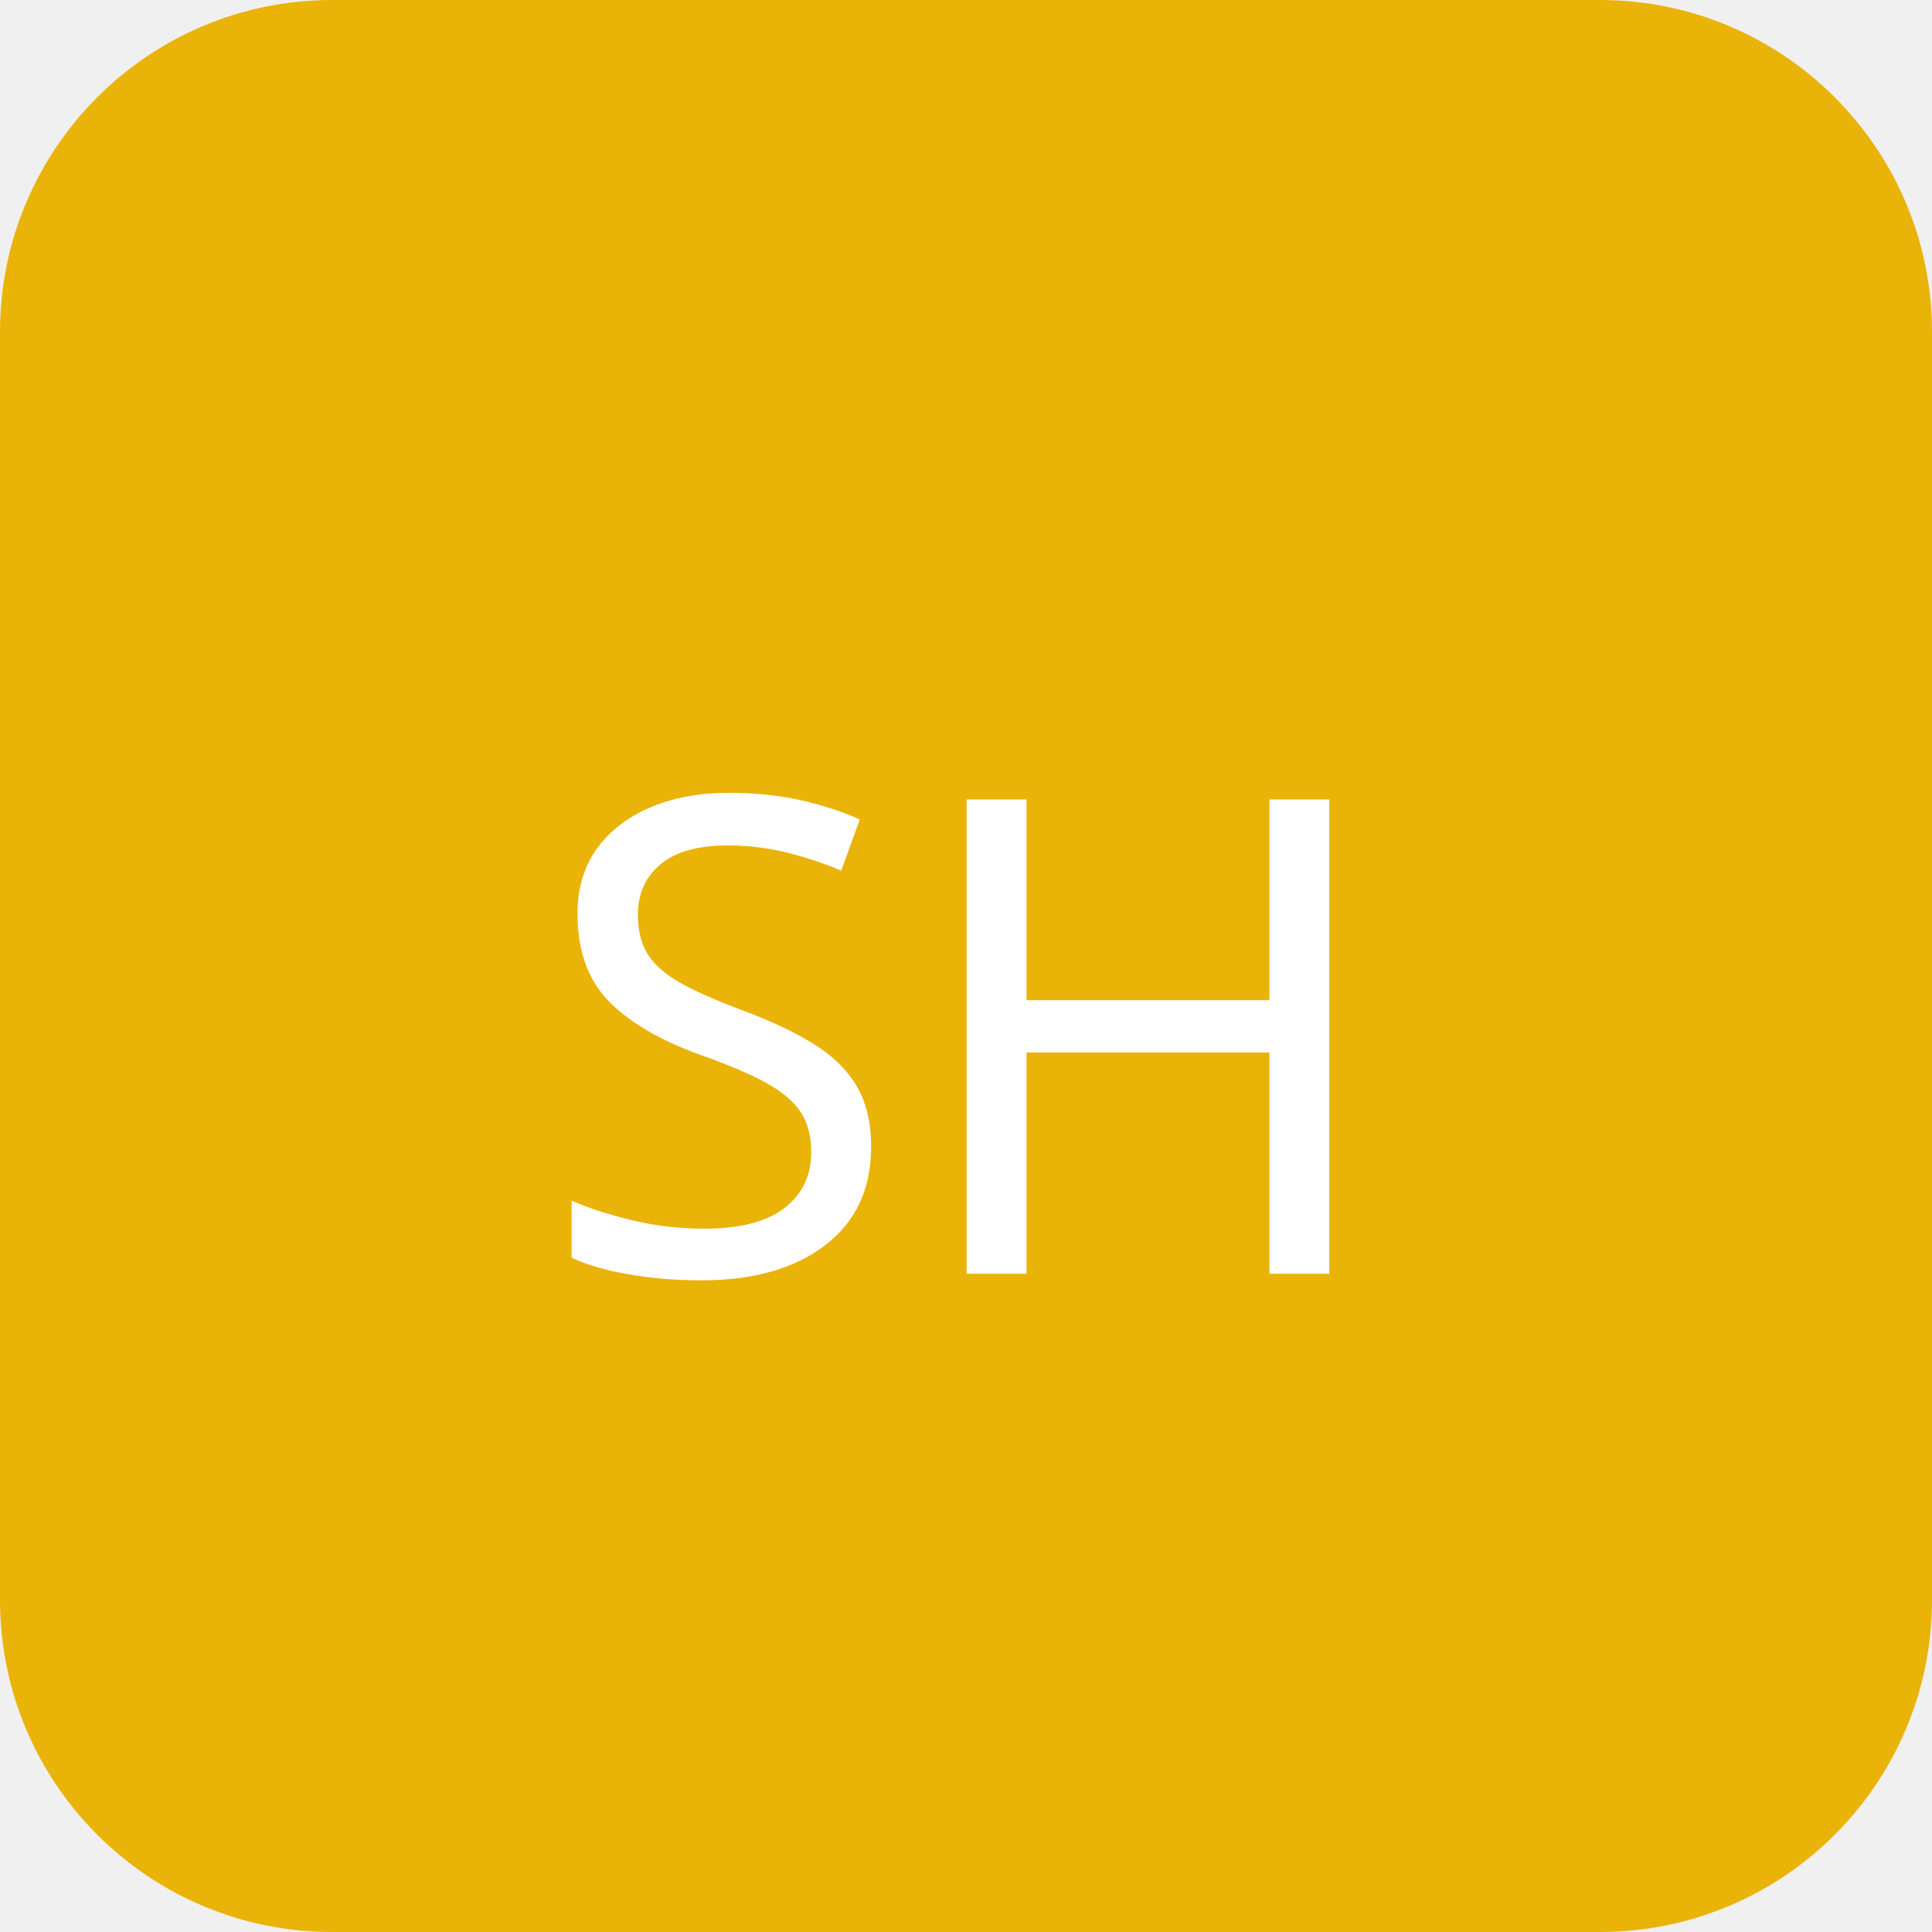
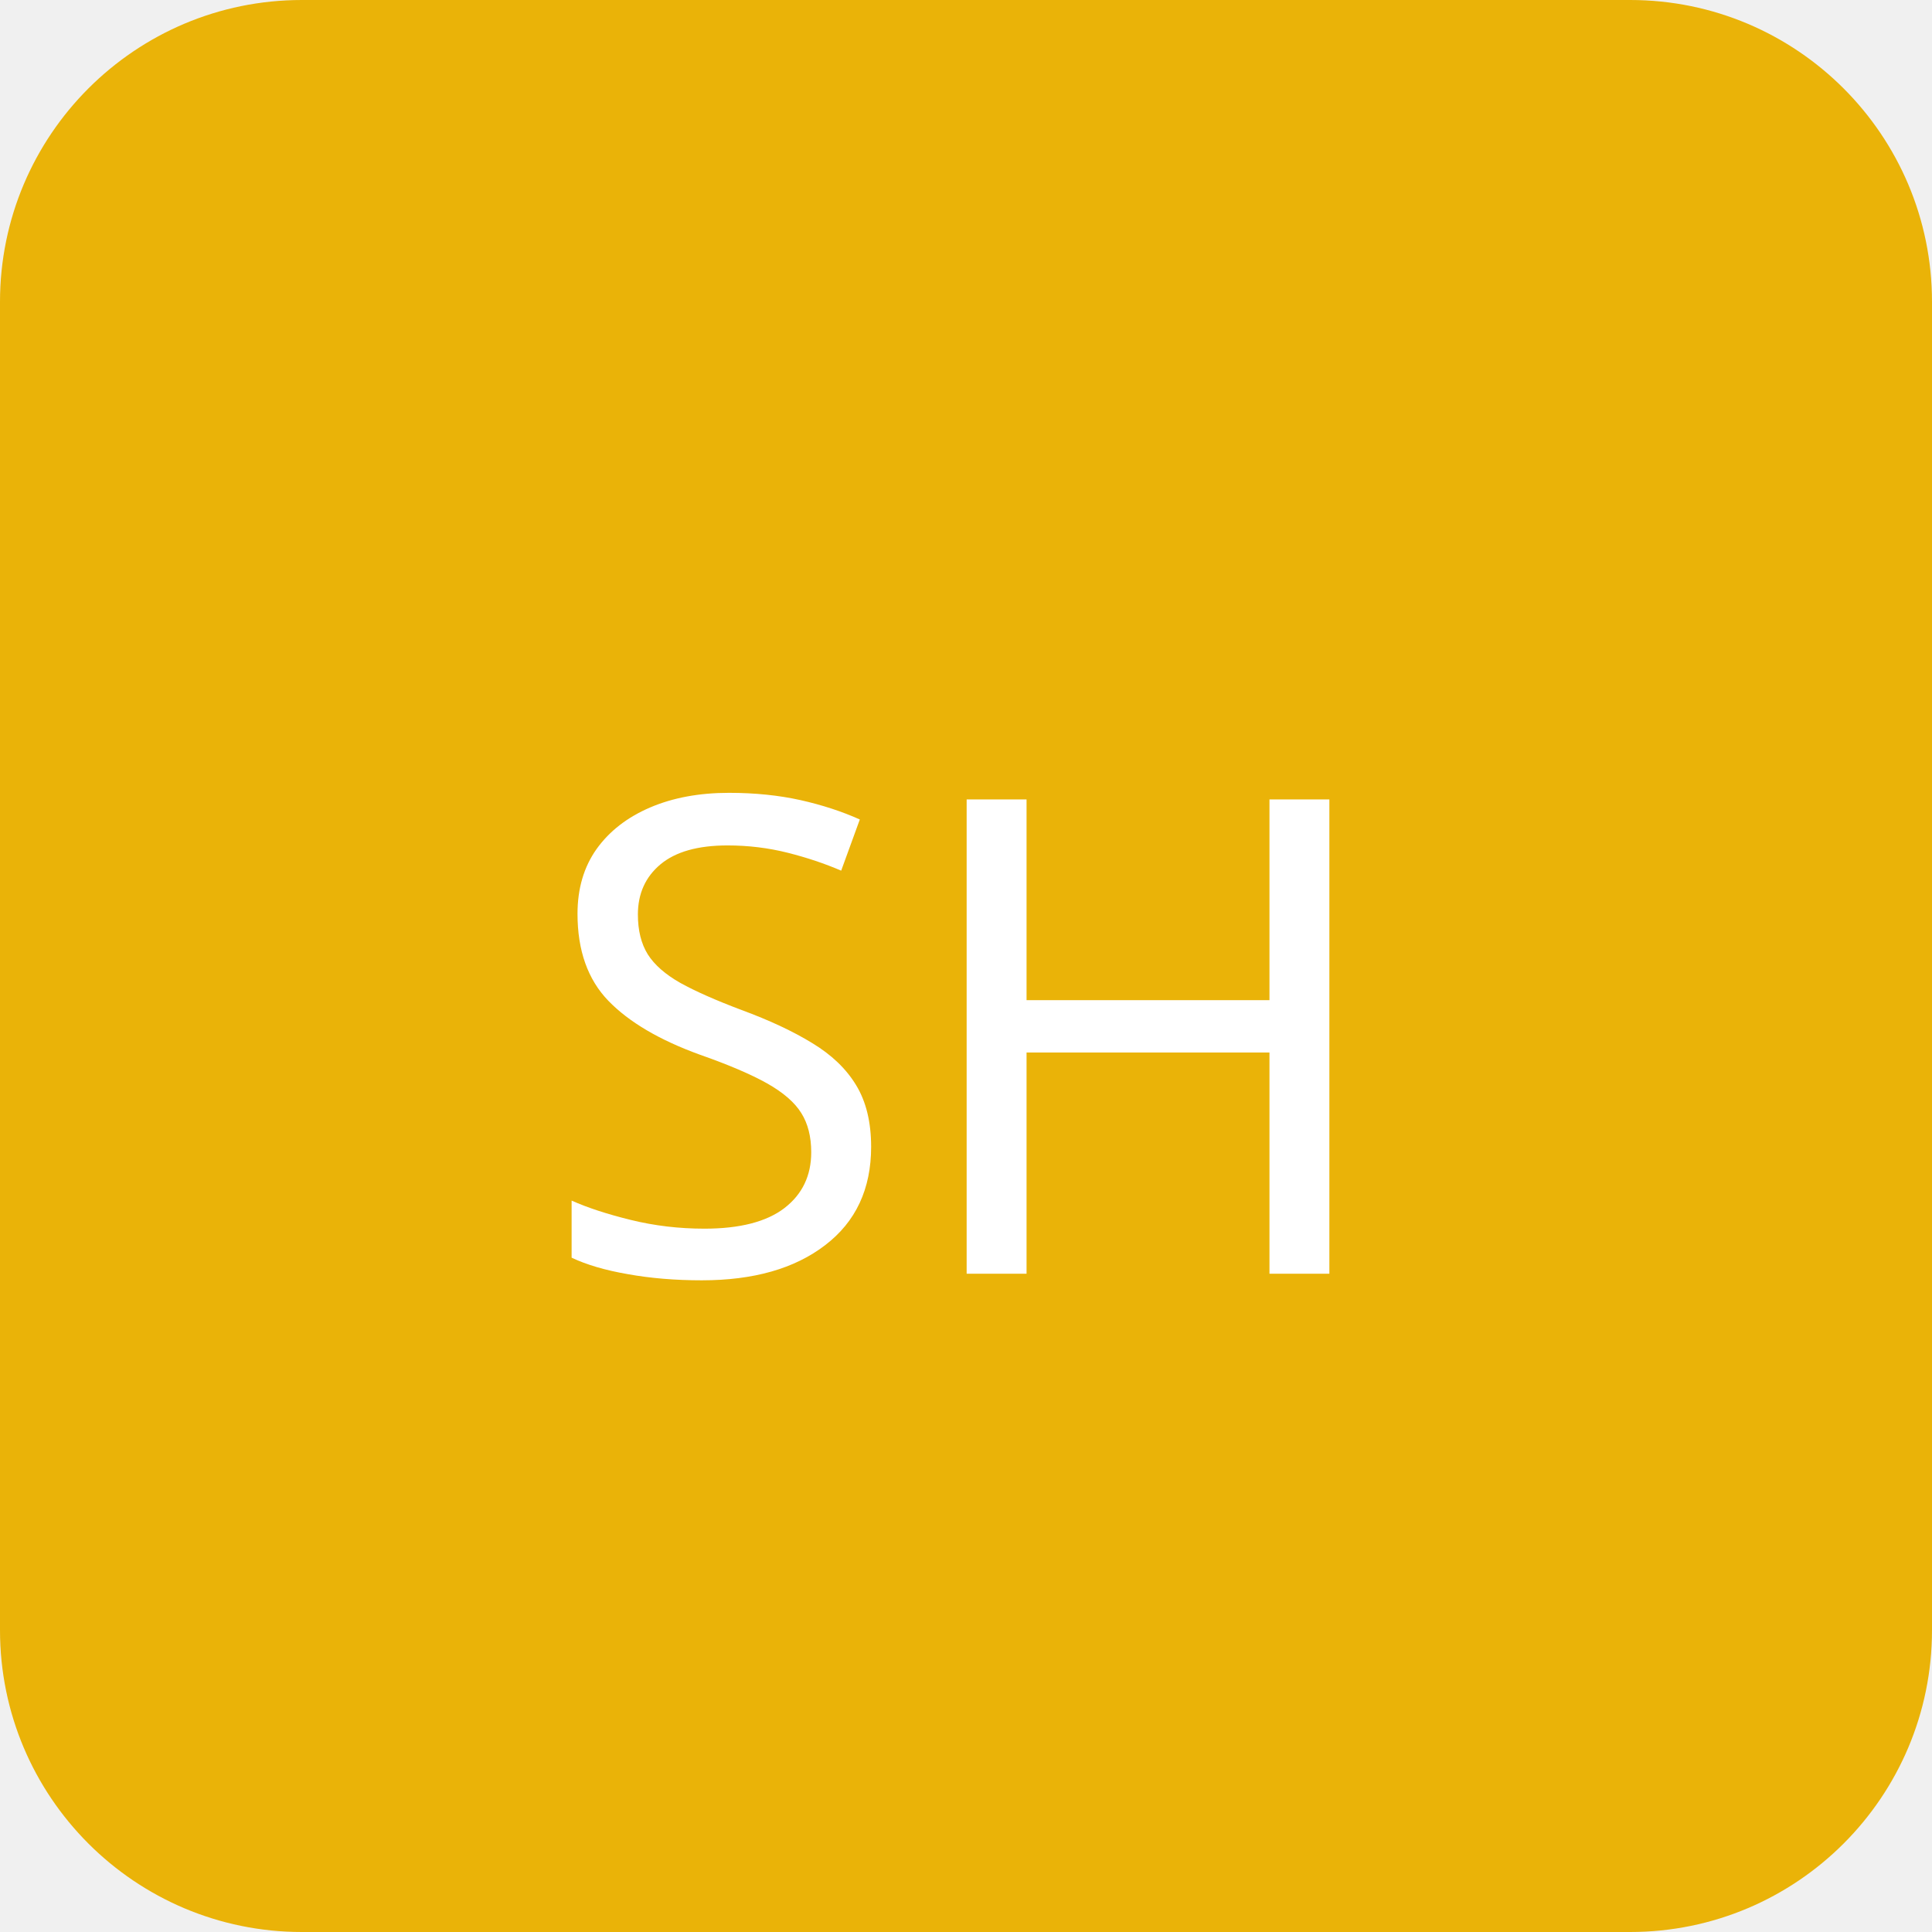
<svg xmlns="http://www.w3.org/2000/svg" width="128" height="128">
-   <rect rx="22" width="100%" height="100%" fill="#eab308" />
+   <rect rx="20" width="100%" height="100%" fill="#eab308" />
  <text x="50%" y="54%" text-anchor="middle" dominant-baseline="middle" font-family="system-ui" font-size="44" fill="#fff">SH</text>
</svg>
